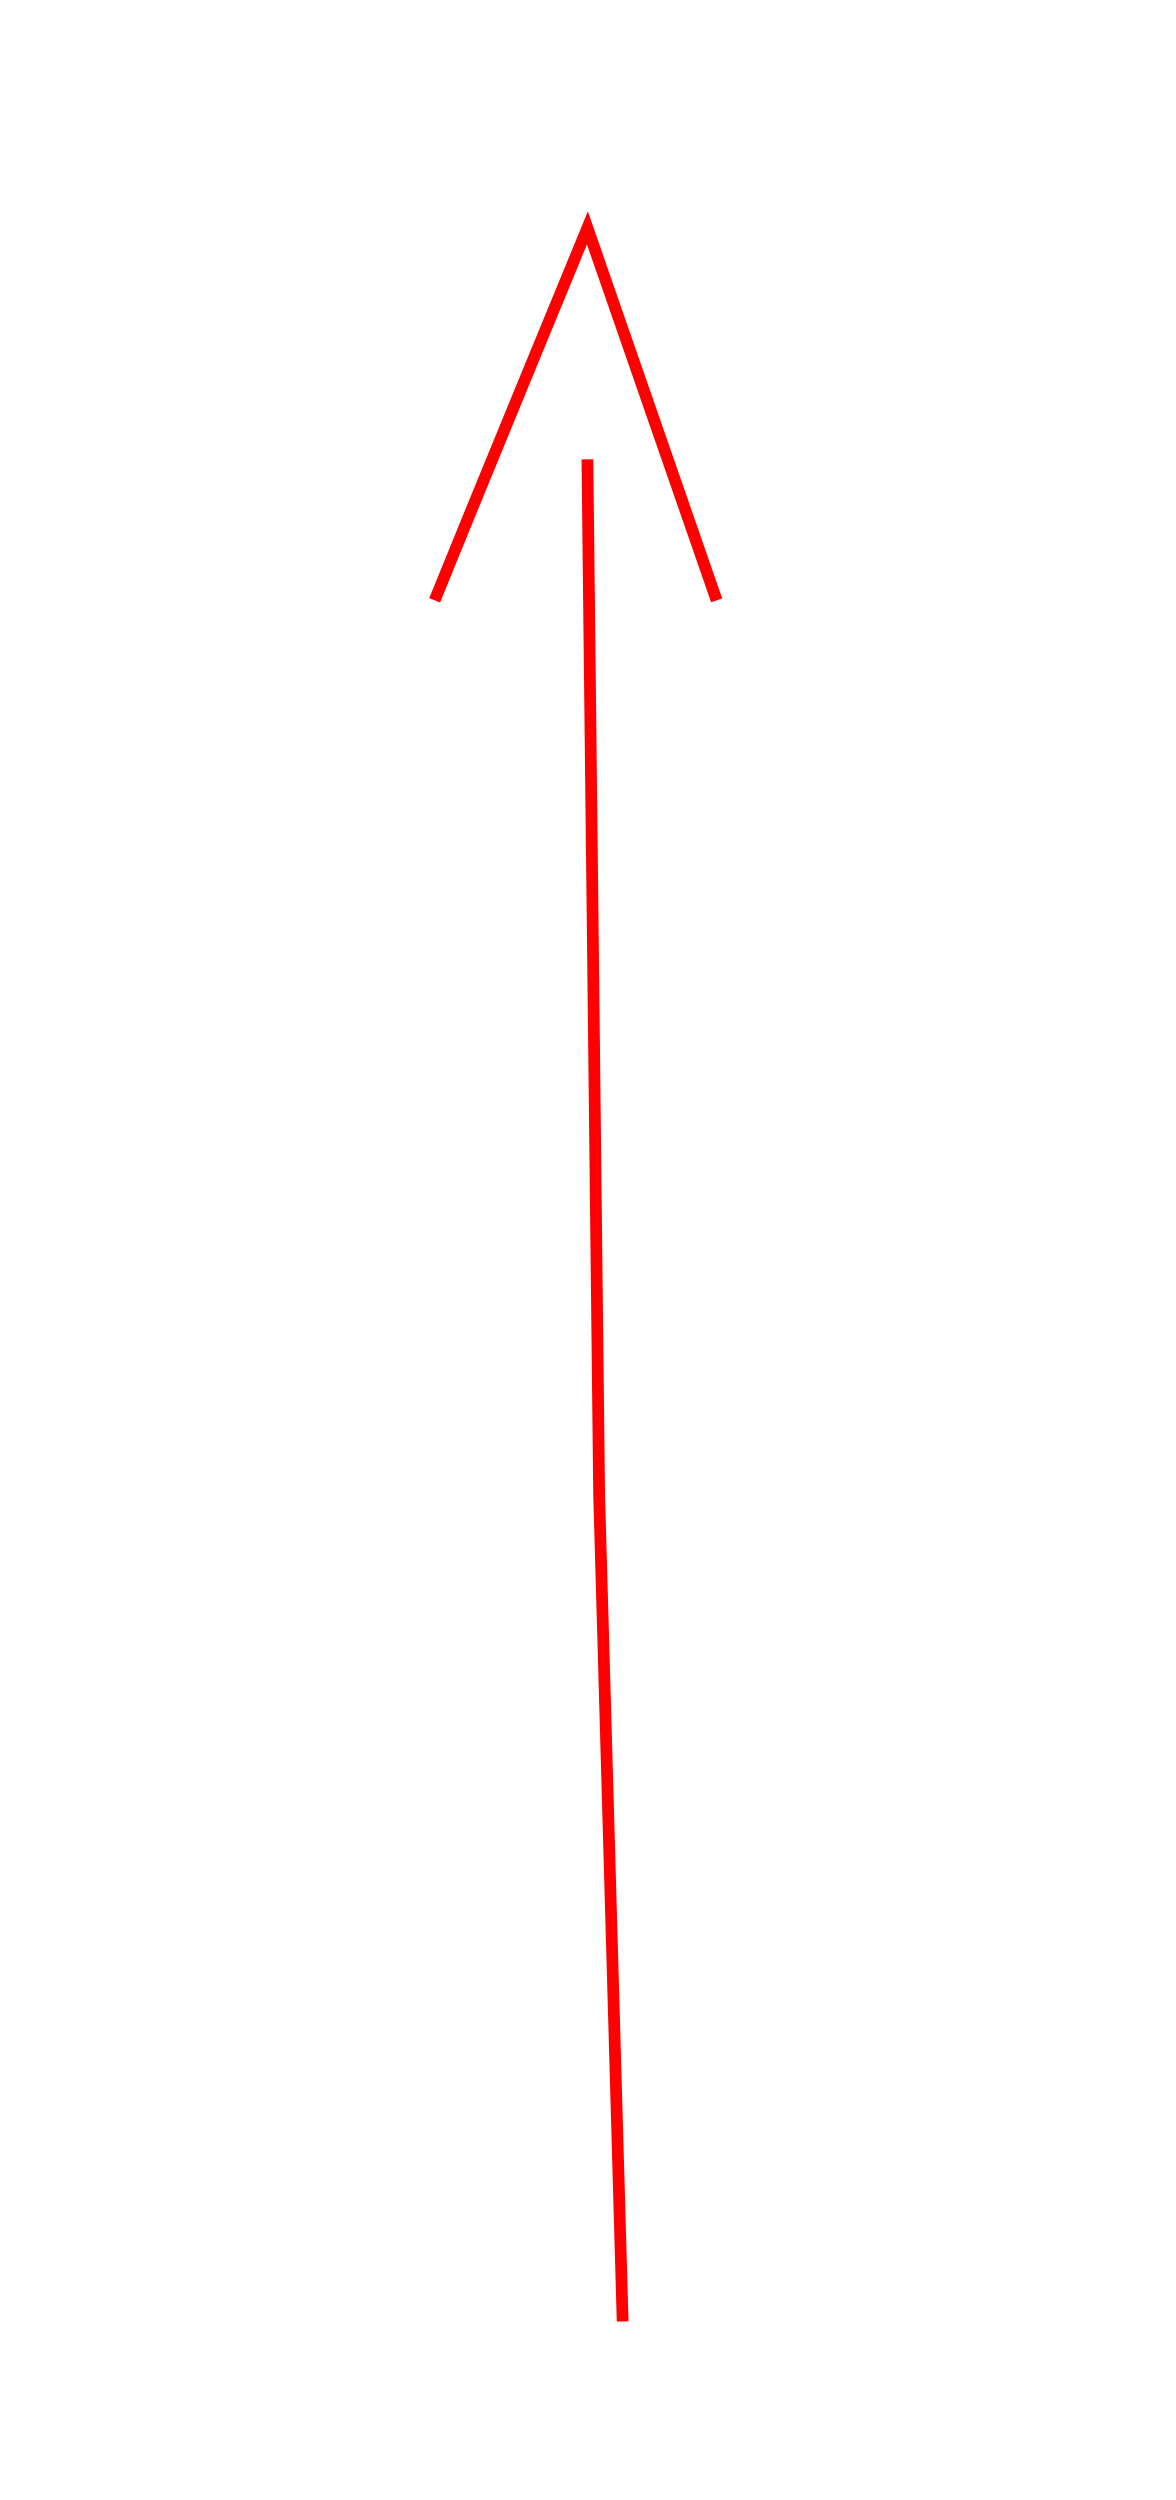
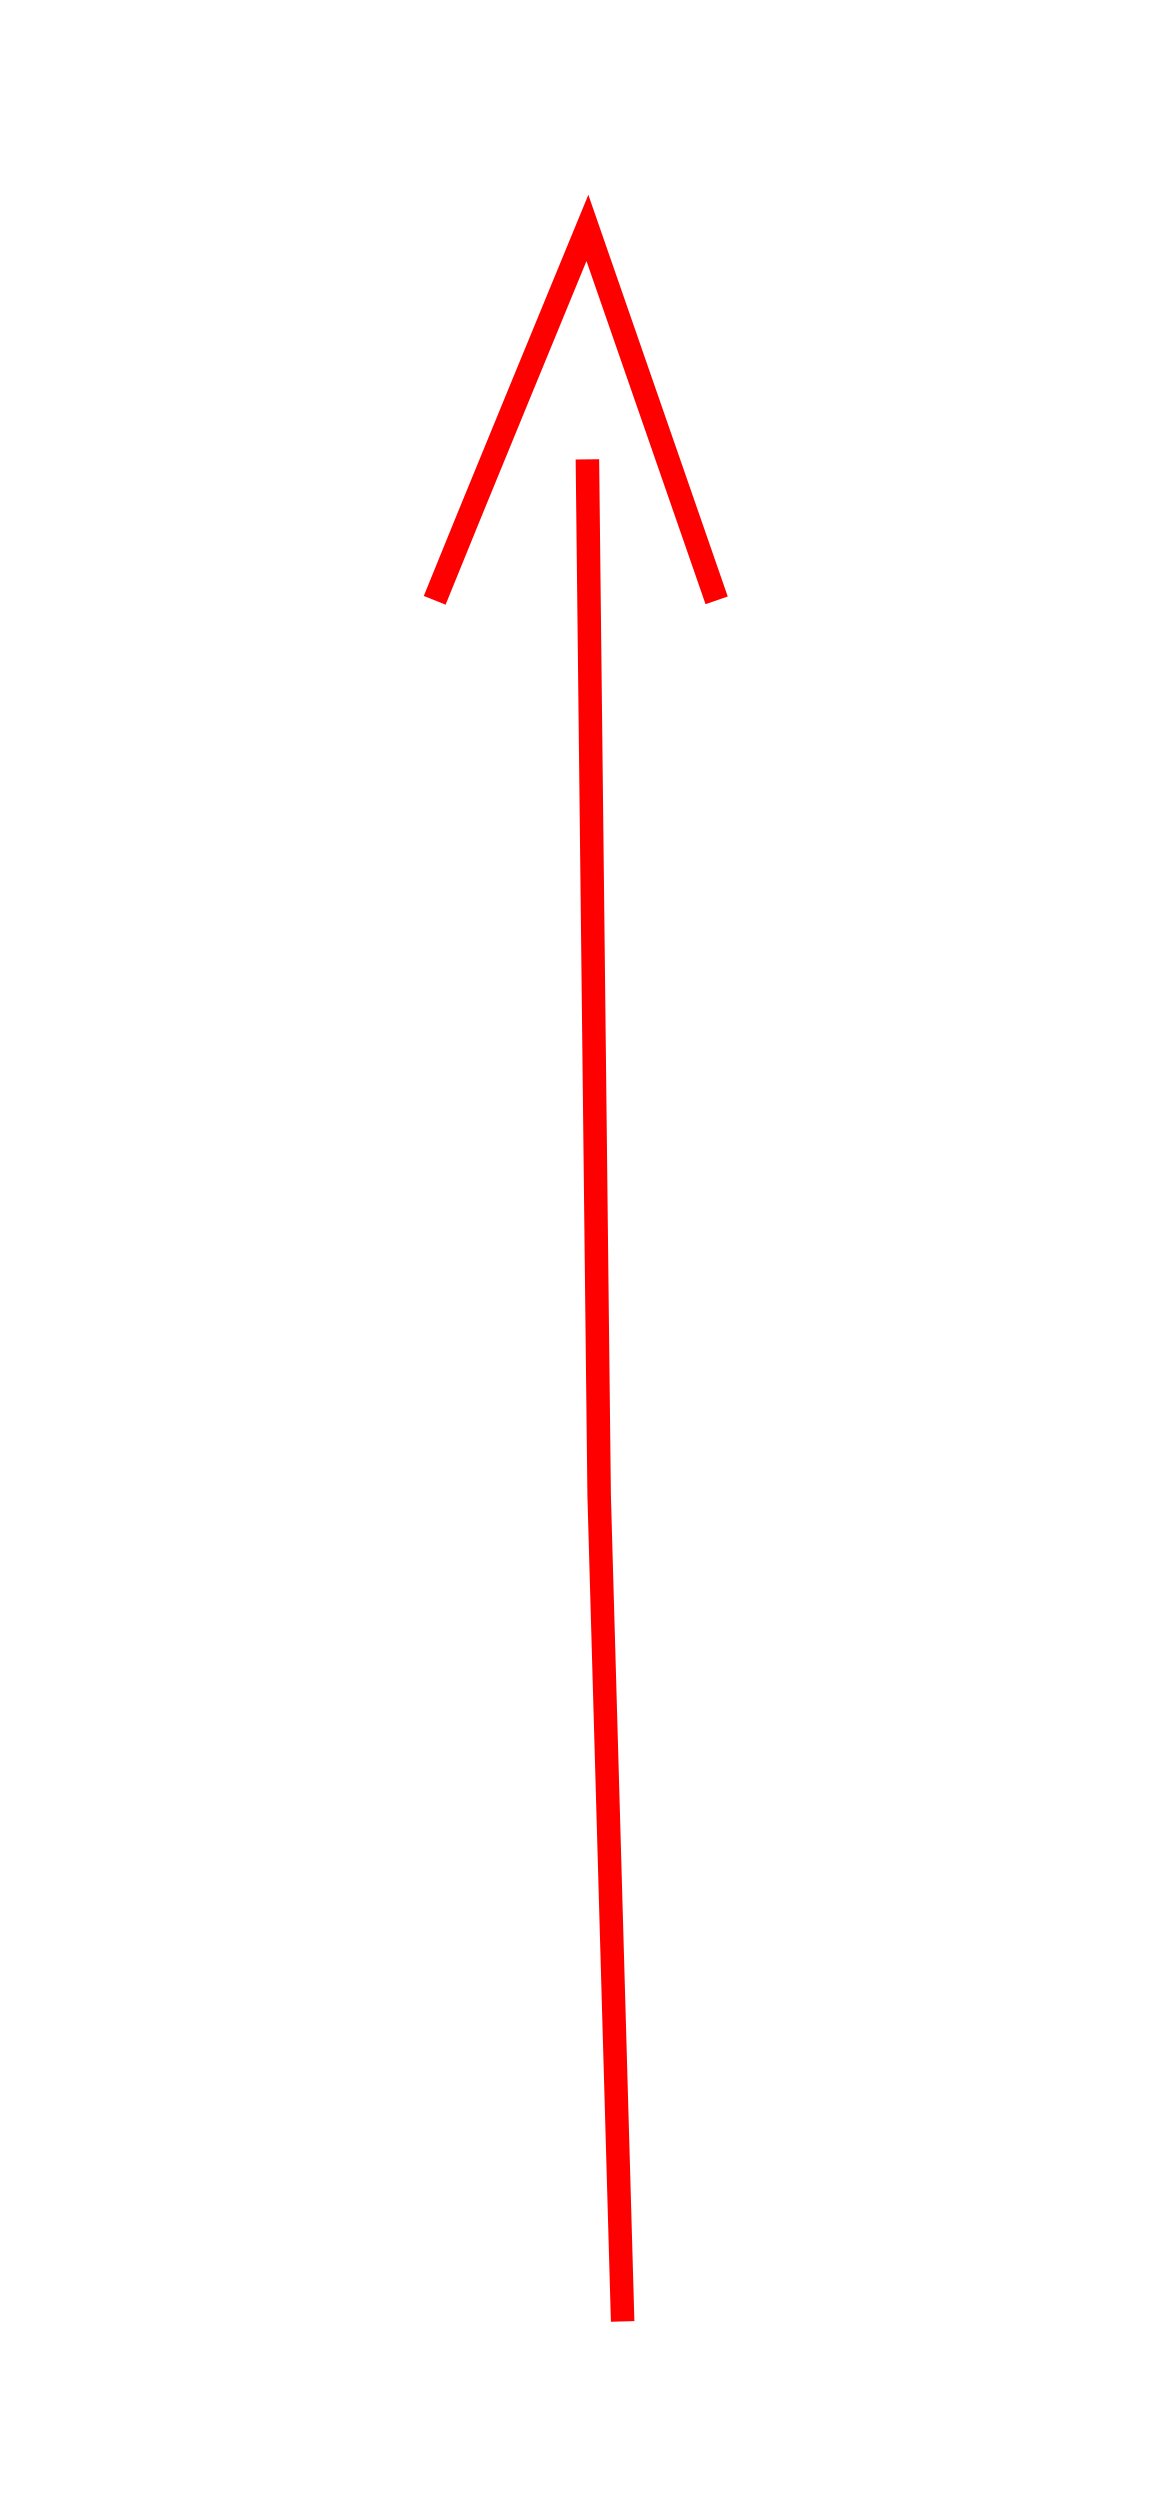
<svg xmlns="http://www.w3.org/2000/svg" version="1.1" id="Layer_1" x="0px" y="0px" viewBox="0 0 100.1 212.8" style="enable-background:new 0 0 100.1 212.8;" xml:space="preserve">
  <style type="text/css">
- 	.st0{fill:none;stroke:#FF0000;stroke-miterlimit:10;}
+ 	.st0{fill:none;stroke:#FF0000;stroke-width:2;stroke-miterlimit:10;}
</style>
  <polyline class="st0" points="50,39.1 51,127.3 53,197.6 " />
  <path class="st0" d="M37,51.1c2-5,13-31.7,13-31.7l11,31.7" />
</svg>
